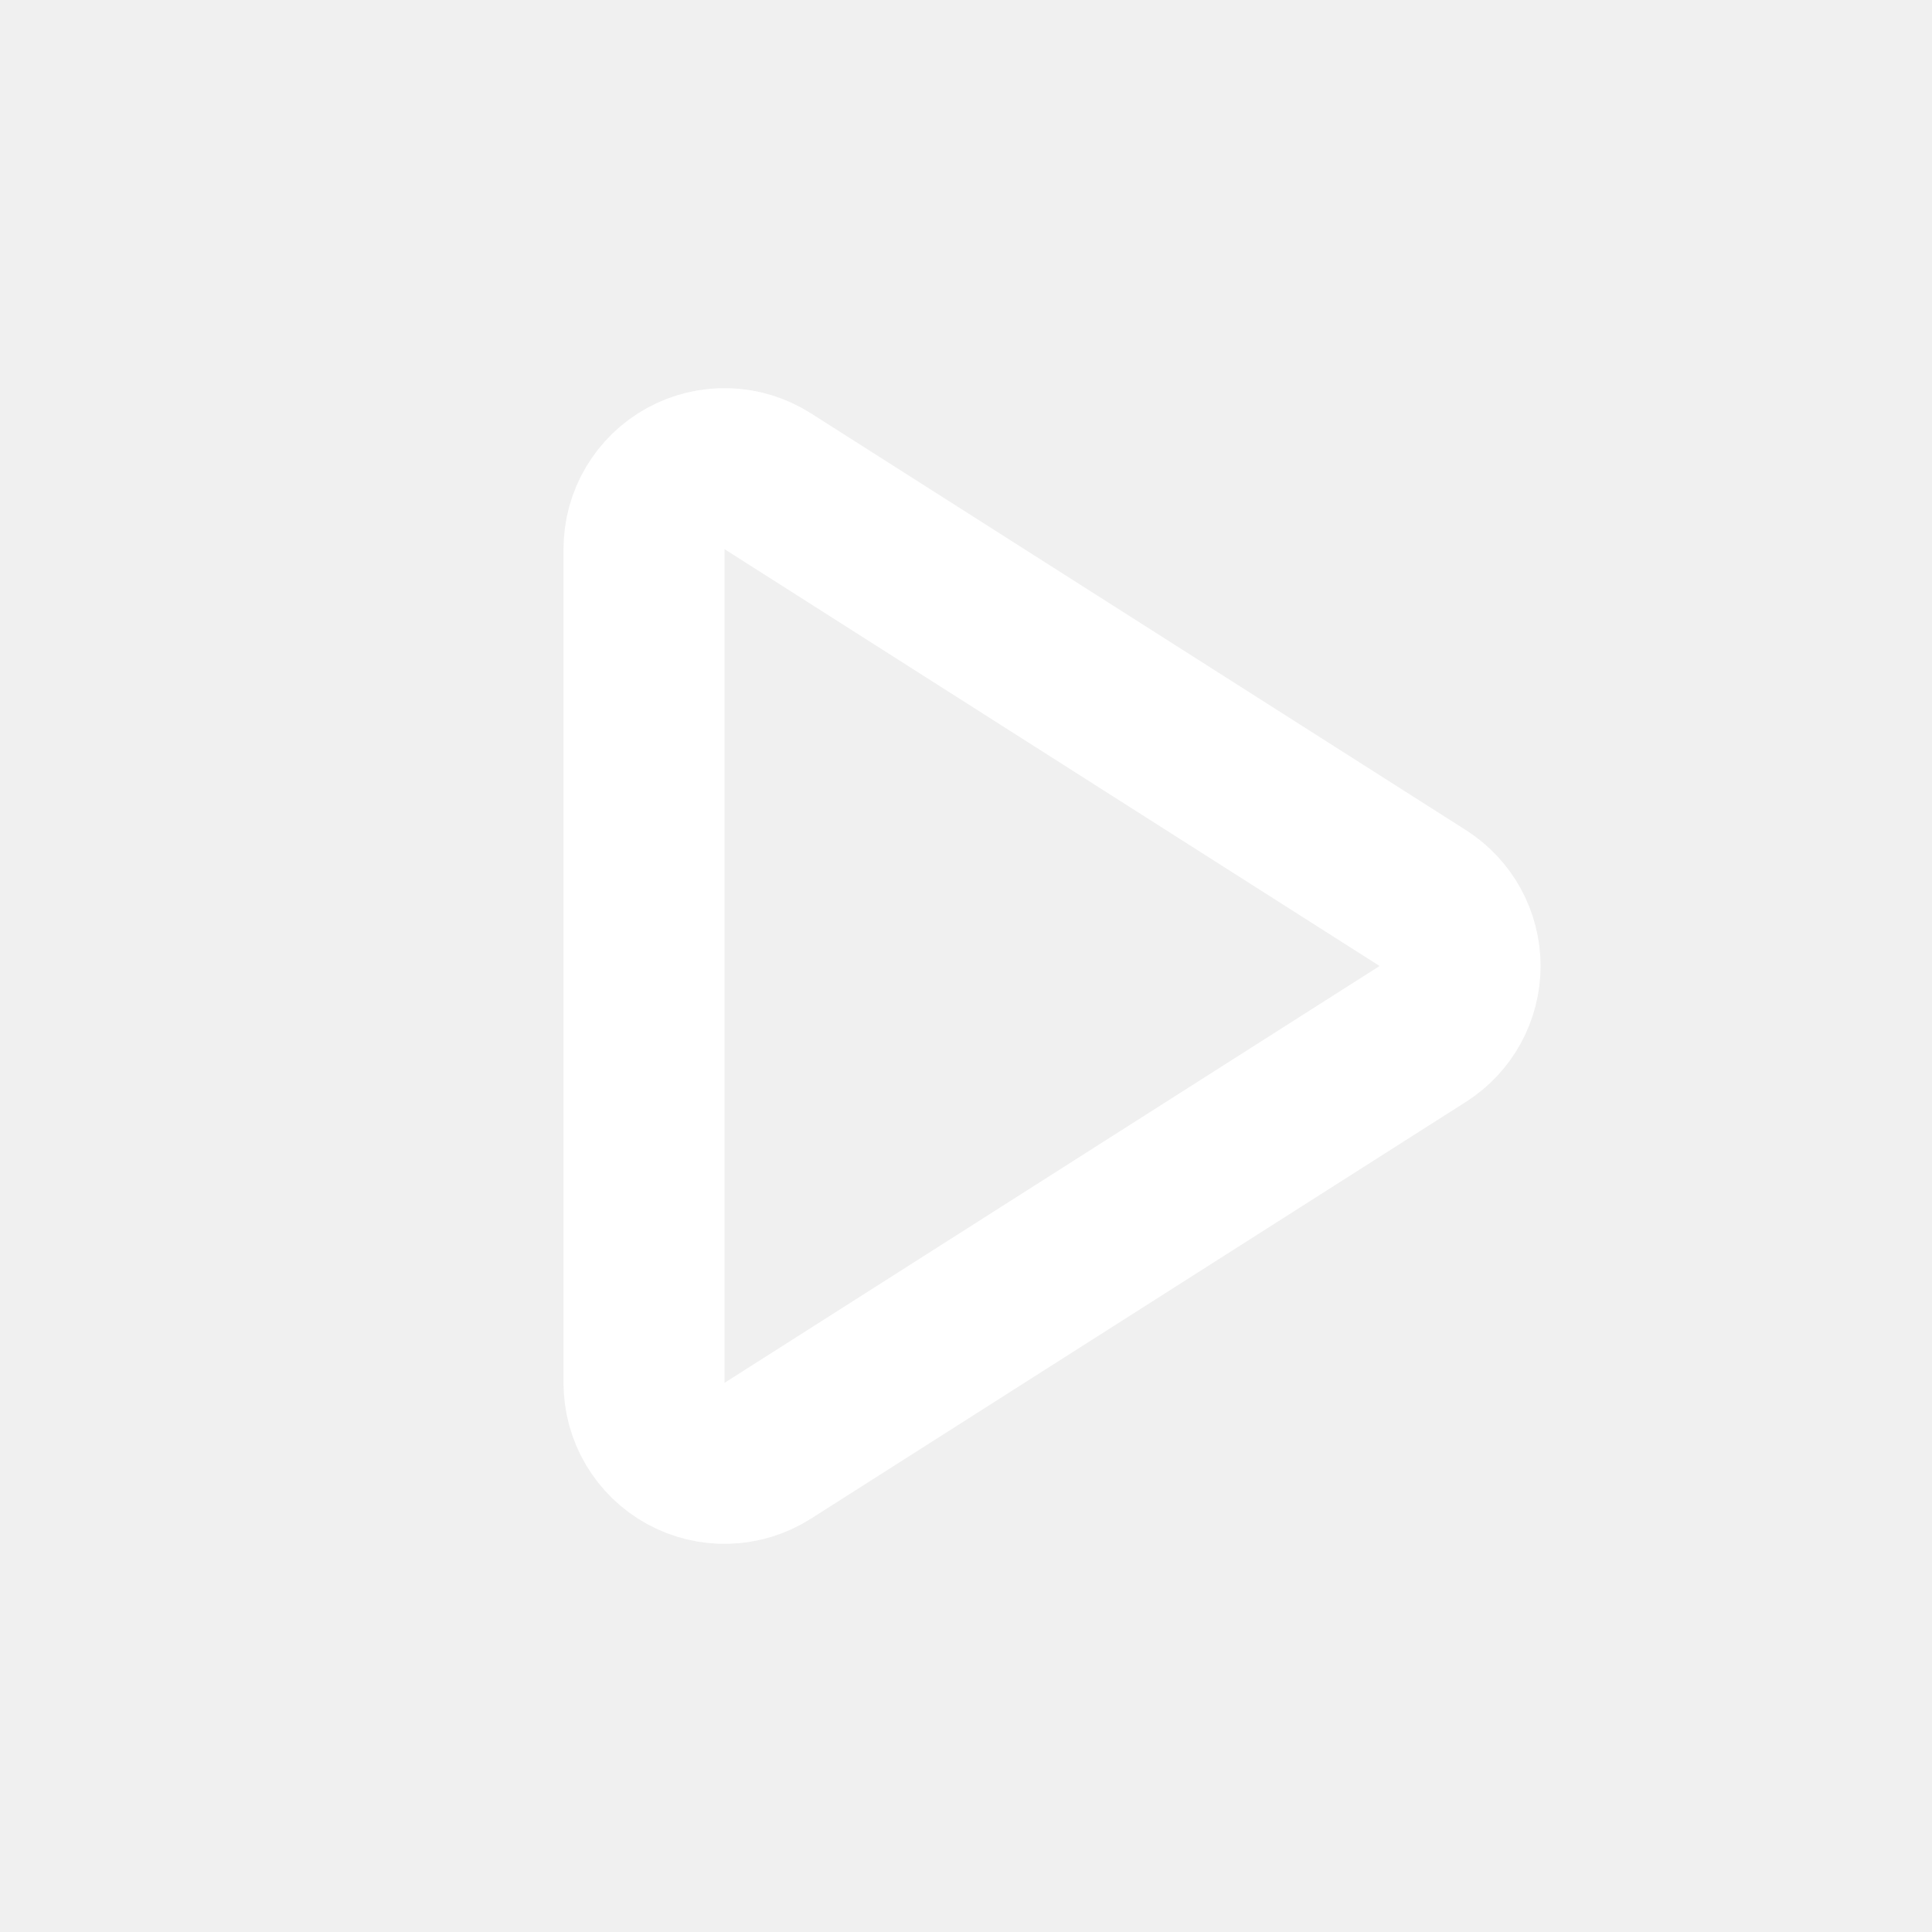
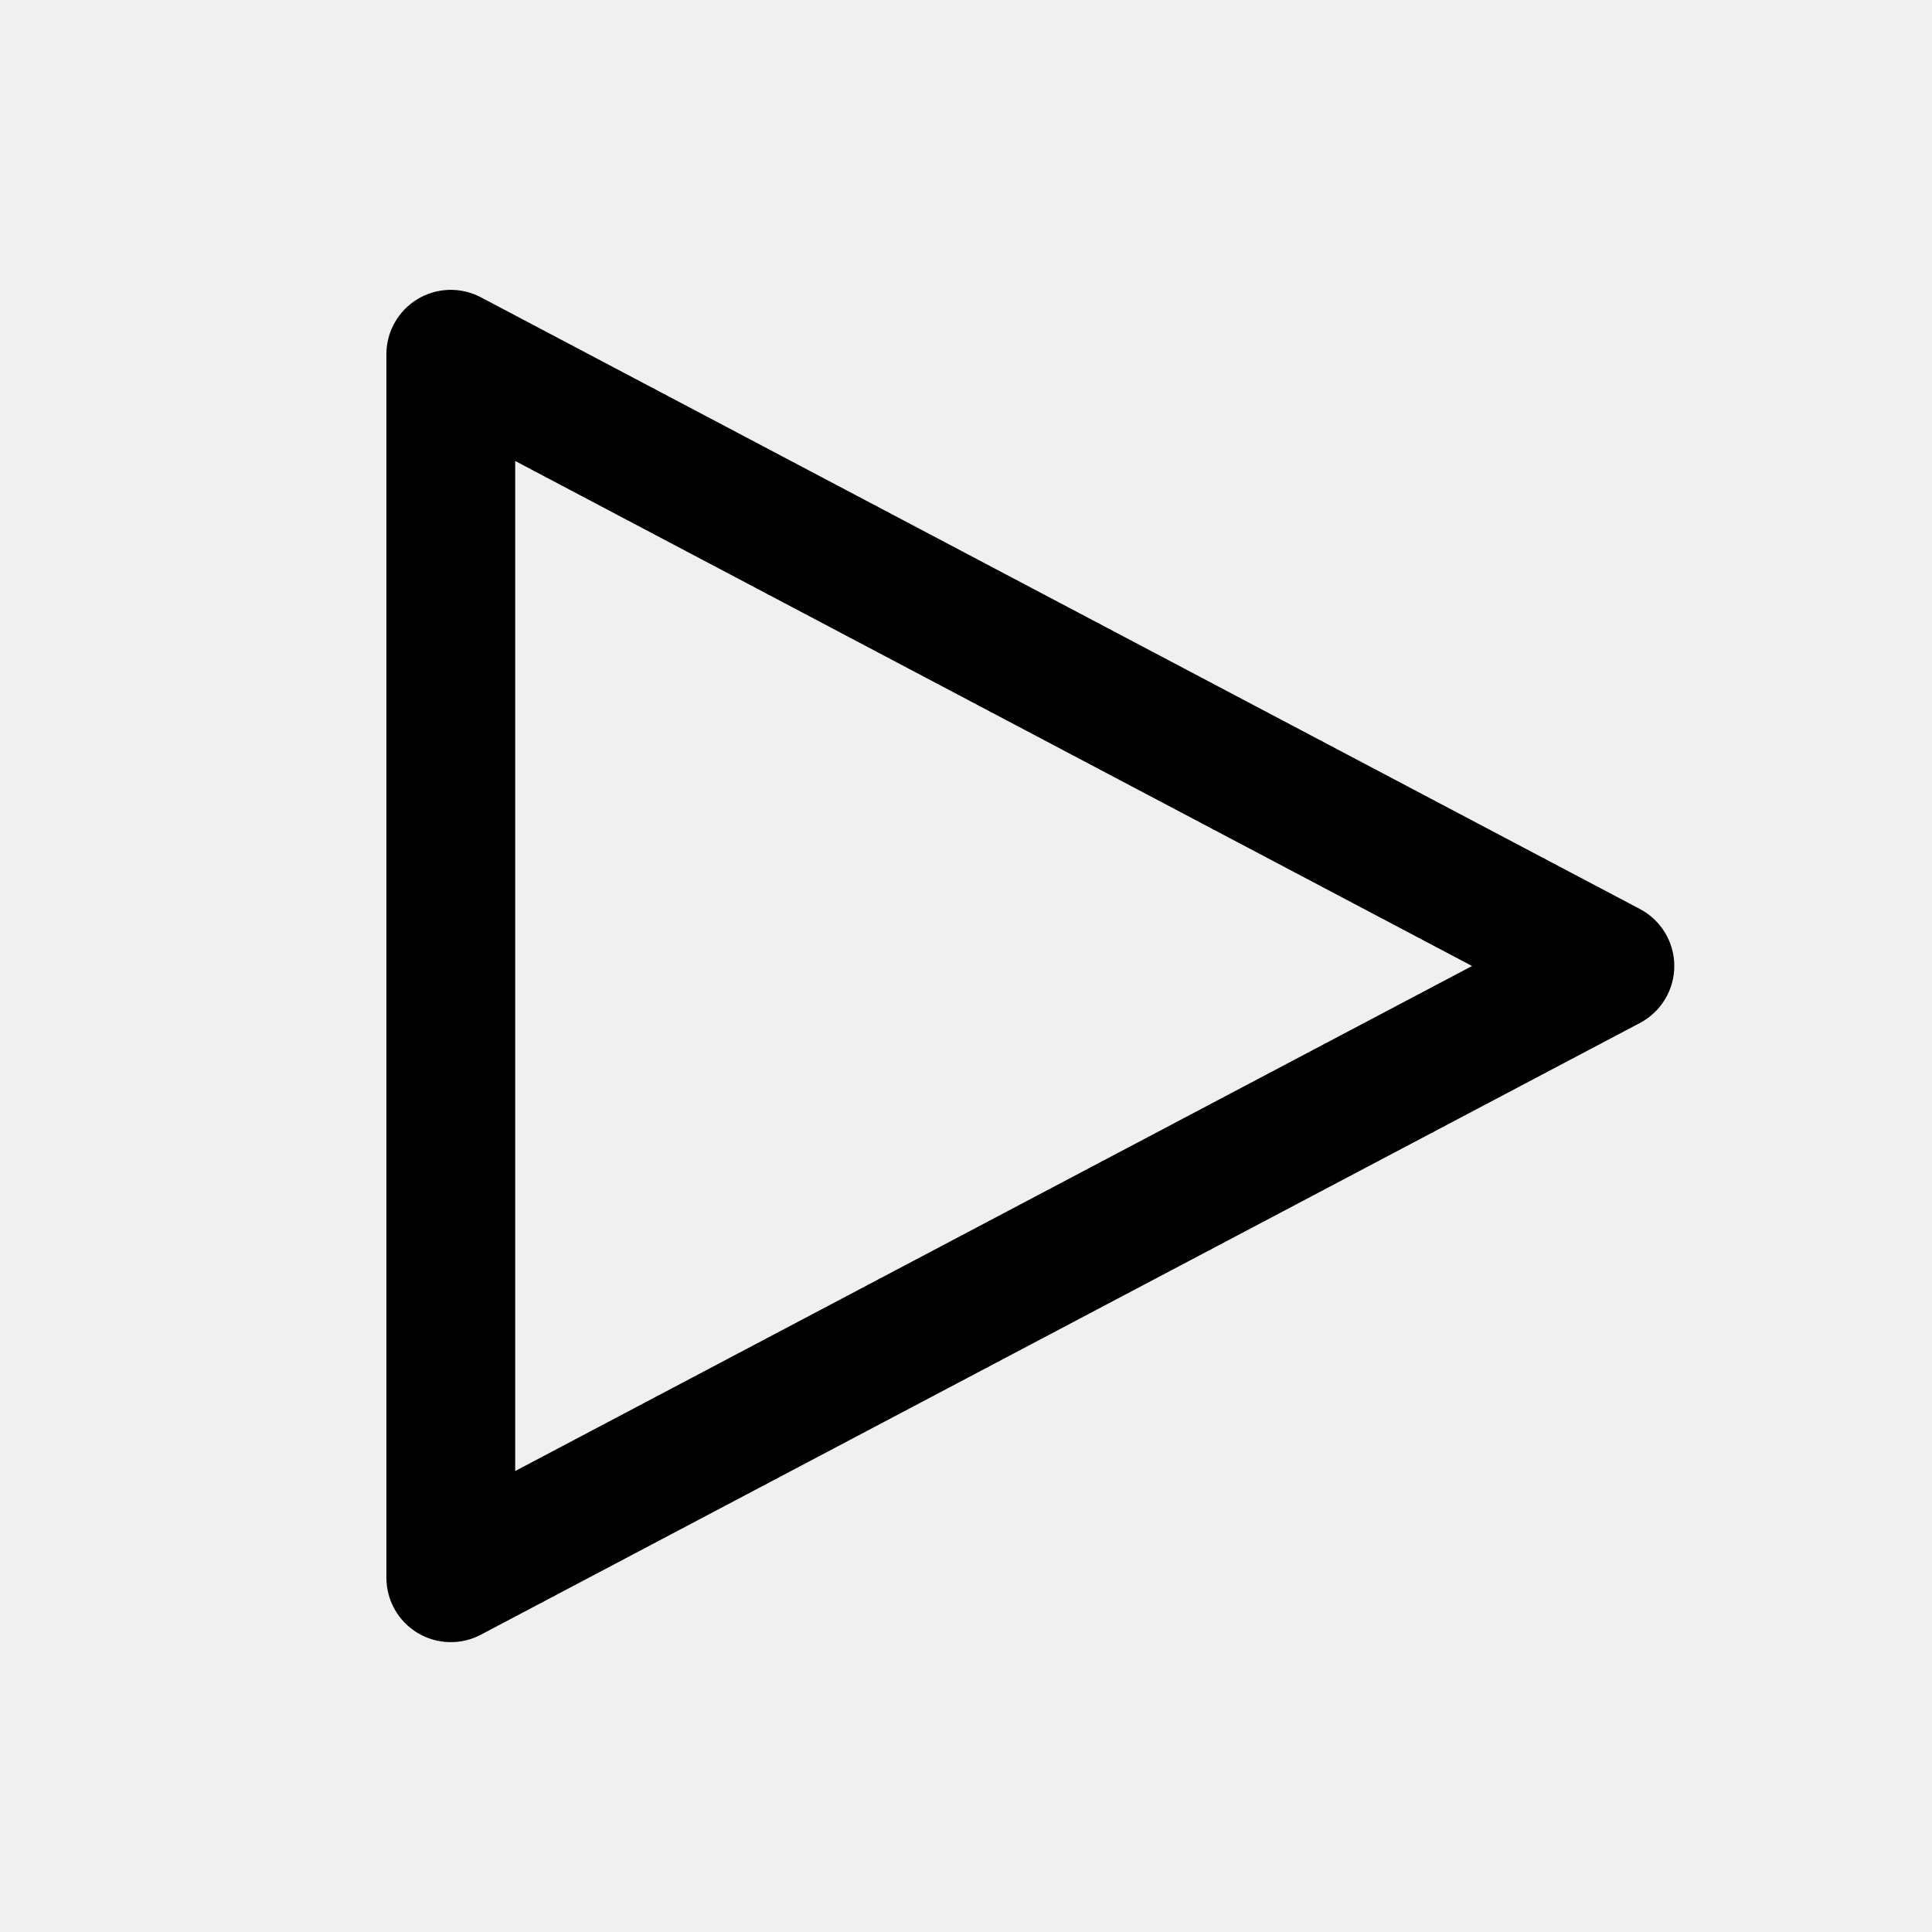
- <svg xmlns="http://www.w3.org/2000/svg" viewBox="0 0 24 24" fill="none" stroke="#FFF">
-   <g stroke-width="0" />
-   <g stroke-linecap="round" stroke-linejoin="round" />
-   <path d="M8 17.178V6.822a1 1 0 0 1 1.537-.844l8.137 5.178a1 1 0 0 1 0 1.688l-8.137 5.178A1 1 0 0 1 8 17.178" stroke-width="2" stroke-linecap="round" stroke-linejoin="round" />
+ <svg xmlns="http://www.w3.org/2000/svg" width="15" height="15" viewBox="0 0 15 15" fill="none">
+   <path d="M3.242 2.322a.5.5 0 0 1 .491-.014l9 4.75a.5.5 0 0 1 0 .884l-9 4.75A.5.5 0 0 1 3 12.25v-9.5a.5.5 0 0 1 .242-.428M4 3.579v7.842L11.429 7.5z" fill="currentColor" fill-rule="evenodd" clip-rule="evenodd" />
</svg>
